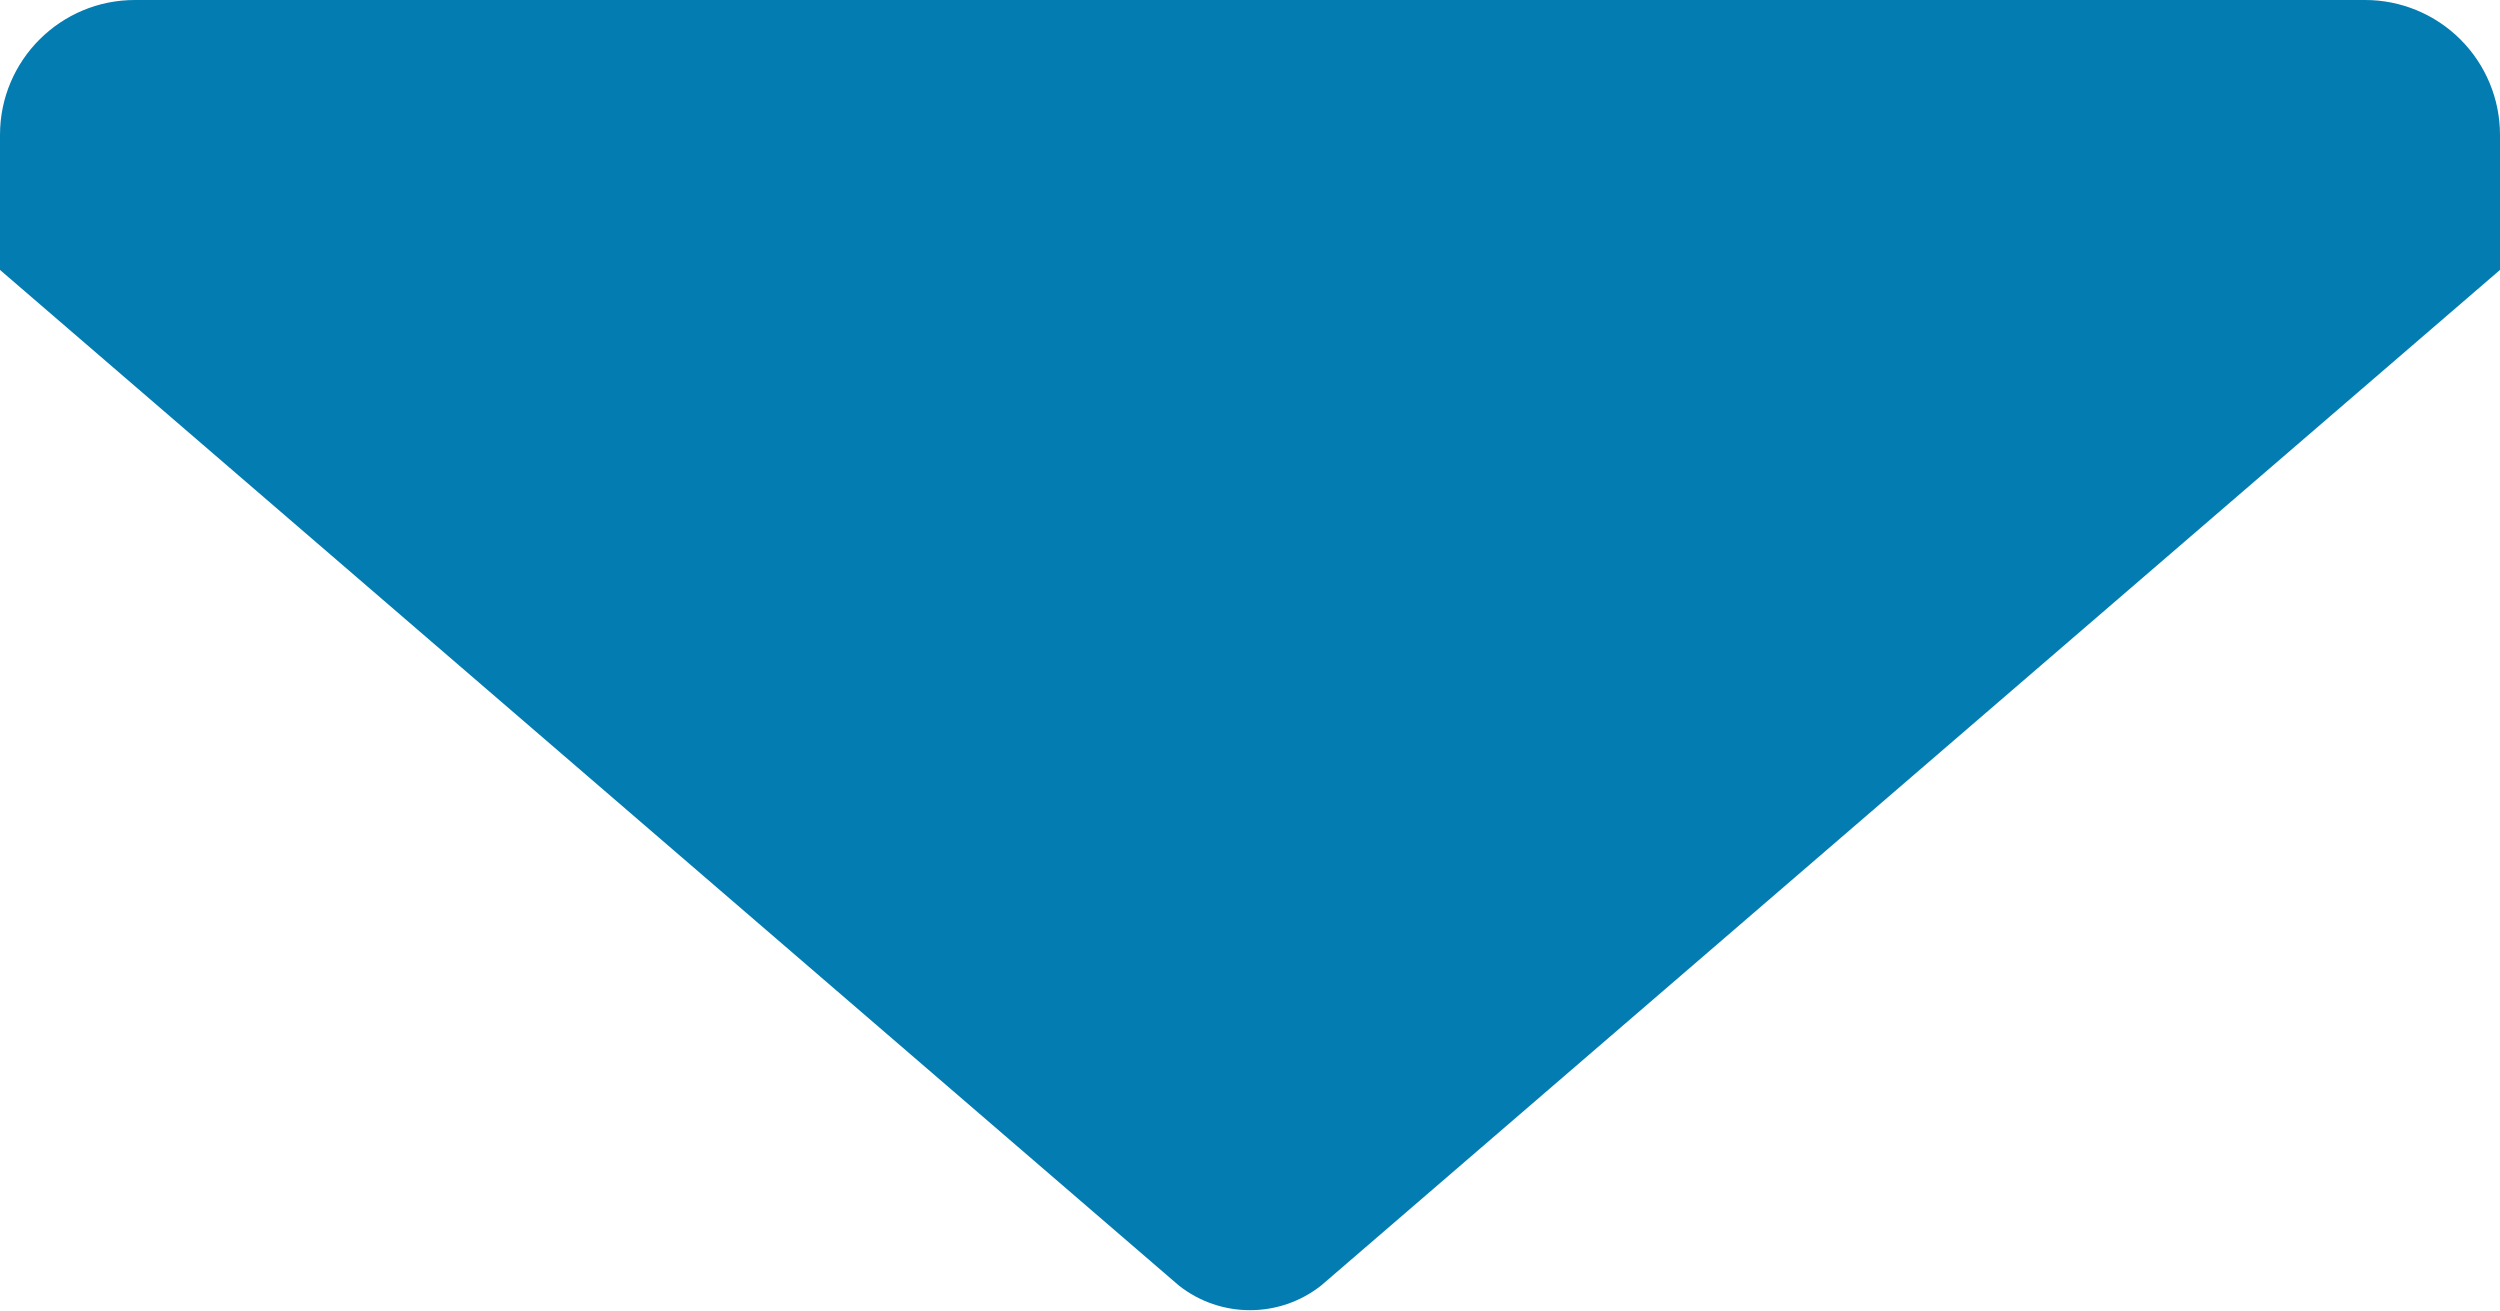
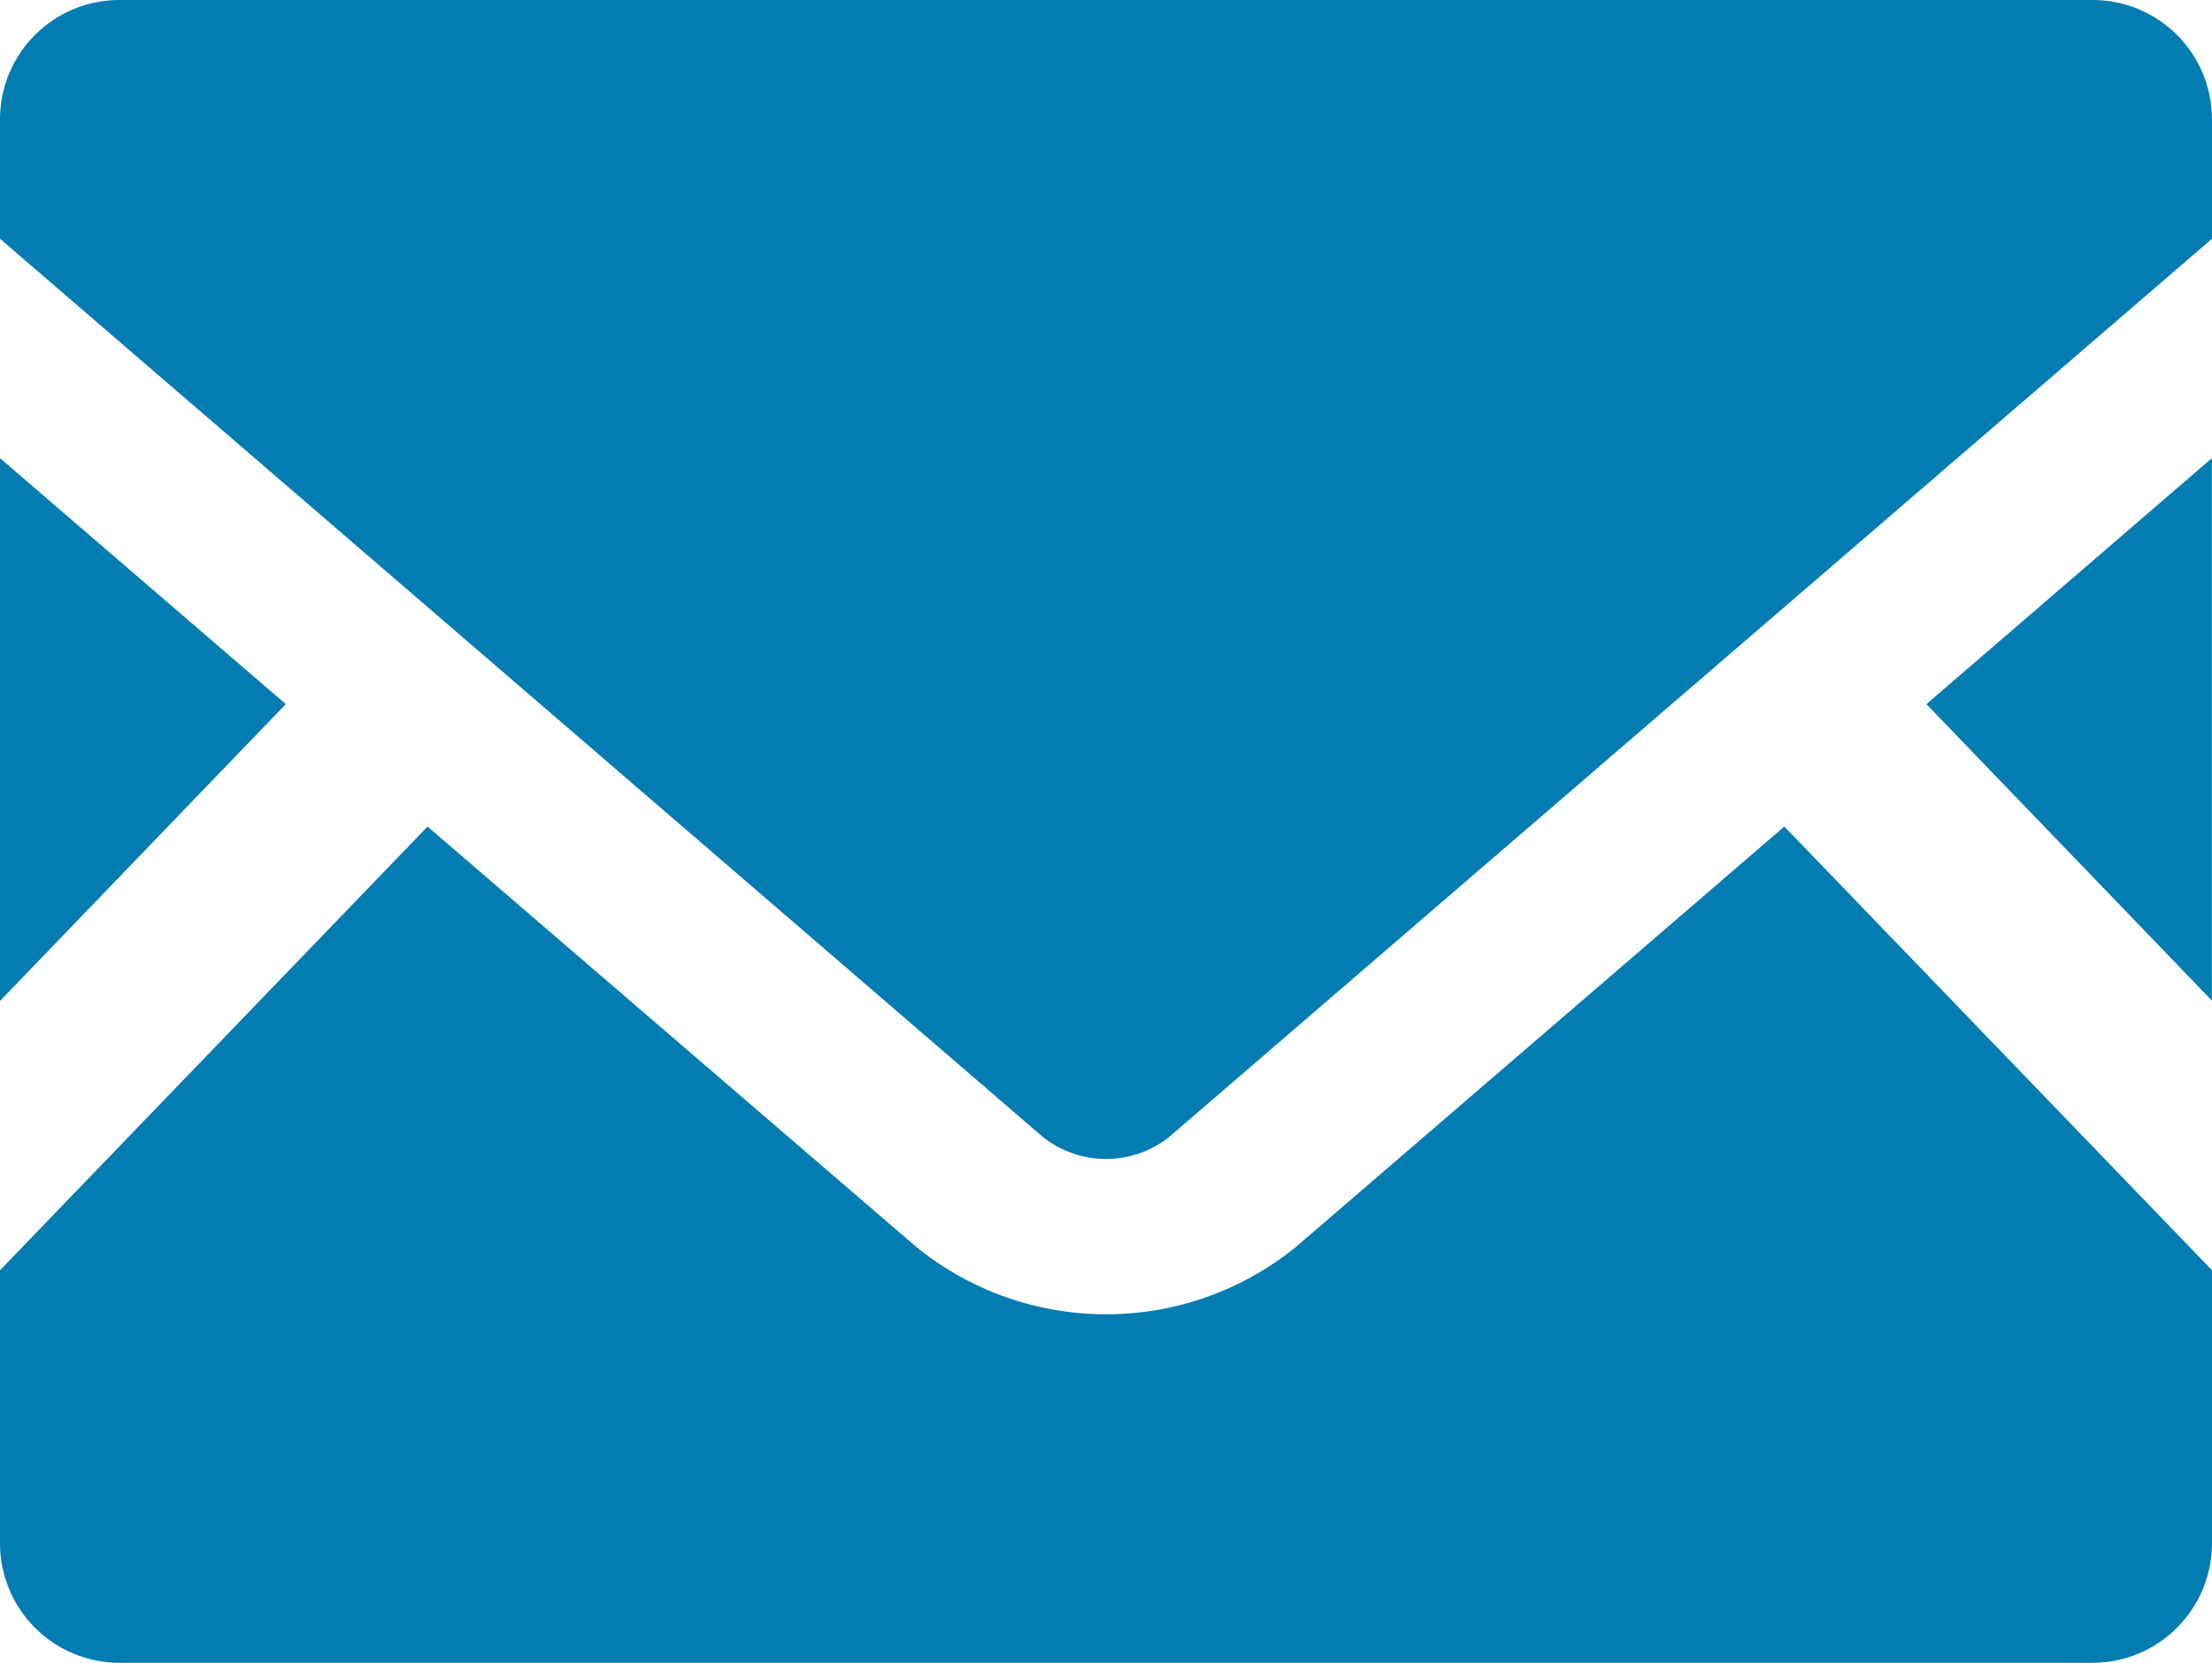
- <svg xmlns="http://www.w3.org/2000/svg" width="20.534" height="10.761" viewBox="0 0 20.534 10.761">
-   <path id="パス_312" data-name="パス 312" d="M20.534,64.626v1.11l-9.683,8.342a.944.944,0,0,1-1.168,0L0,65.736v-1.11a1.108,1.108,0,0,1,1.11-1.107H19.423A1.108,1.108,0,0,1,20.534,64.626Z" transform="translate(0 -63.519)" fill="#037cb2" />
+ <svg xmlns="http://www.w3.org/2000/svg" width="20.534" height="15.439" viewBox="0 0 20.534 15.439">
+   <g id="メールの無料アイコン素材" transform="translate(0 -63.519)">
+     <path id="パス_309" data-name="パス 309" d="M448.57,174.637l-2.65-2.753,2.65-2.284Z" transform="translate(-428.037 -101.827)" fill="#037cb2" />
+     <path id="パス_310" data-name="パス 310" d="M2.653,171.884,0,174.64V169.6Z" transform="translate(0 -101.827)" fill="#037cb2" />
+     <path id="パス_311" data-name="パス 311" d="M20.534,259v2.535a1.111,1.111,0,0,1-1.11,1.11H1.11A1.11,1.11,0,0,1,0,261.533V259l3.969-4.12,4.533,3.9a2.795,2.795,0,0,0,3.532,0l4.53-3.9Z" transform="translate(0 -183.686)" fill="#037cb2" />
+     <path id="パス_312" data-name="パス 312" d="M20.534,64.626v1.11l-9.683,8.342a.944.944,0,0,1-1.168,0L0,65.736v-1.11a1.108,1.108,0,0,1,1.11-1.107H19.423A1.108,1.108,0,0,1,20.534,64.626Z" transform="translate(0 0)" fill="#037cb2" />
+   </g>
</svg>
